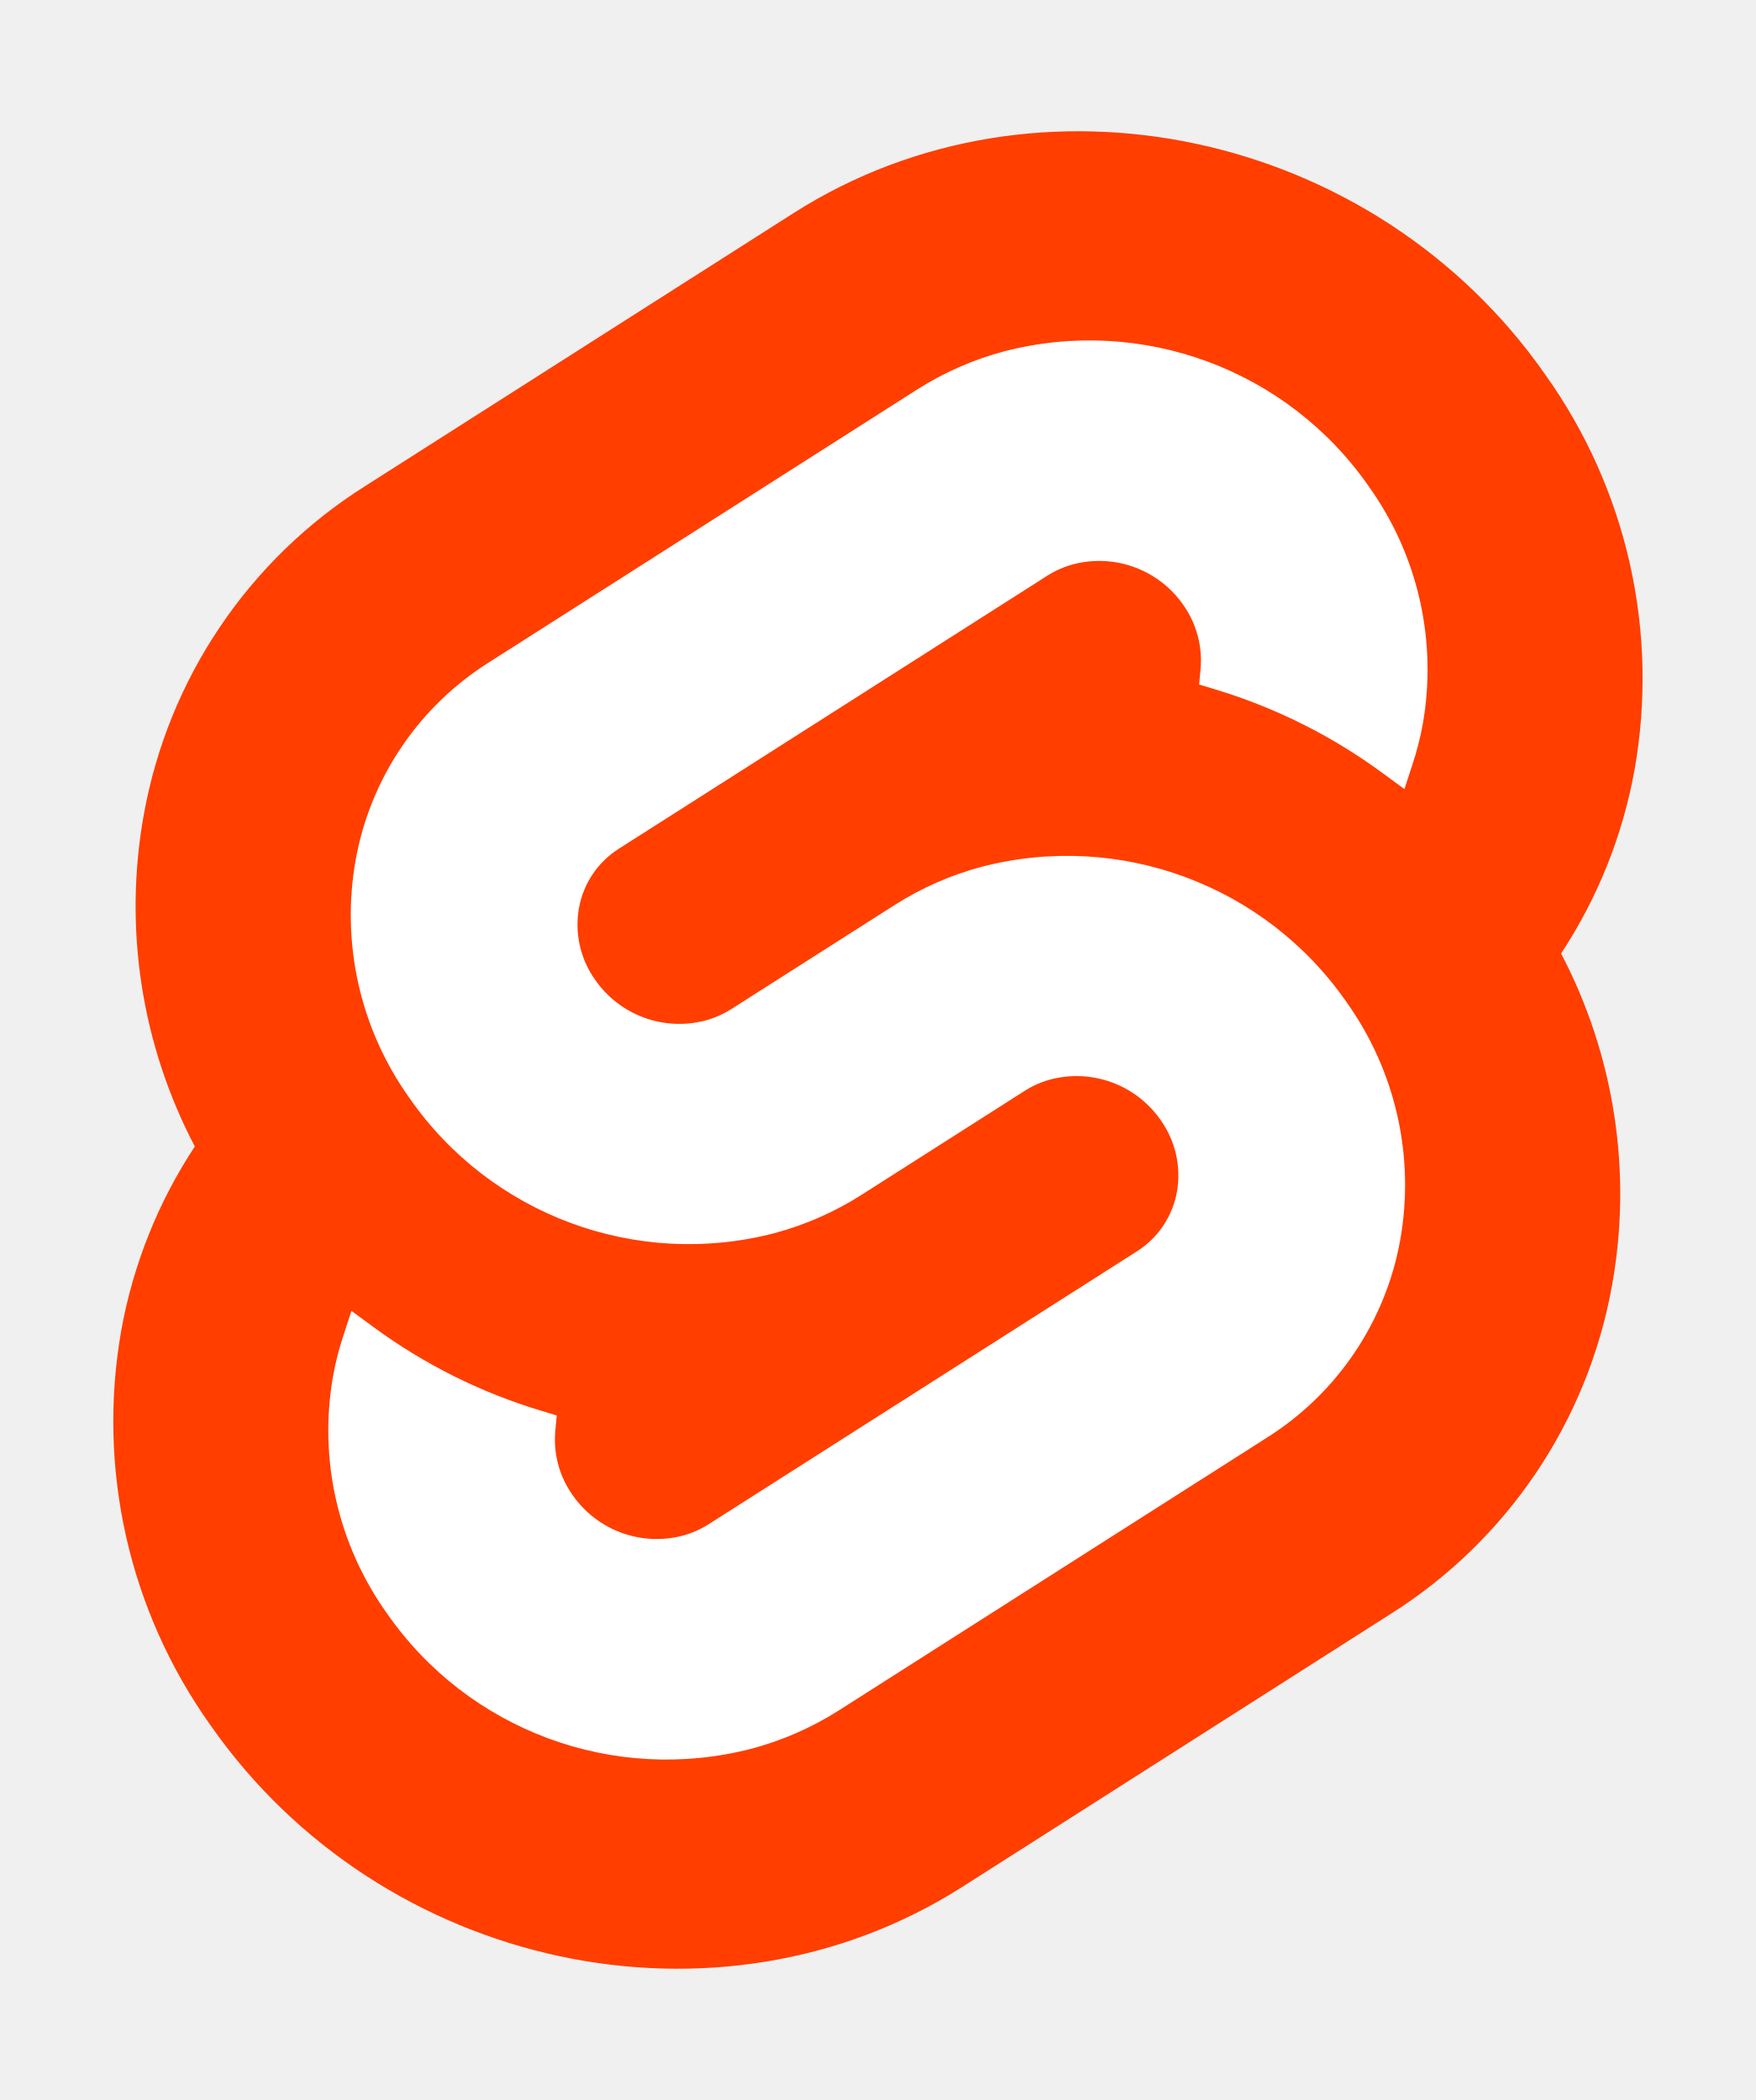
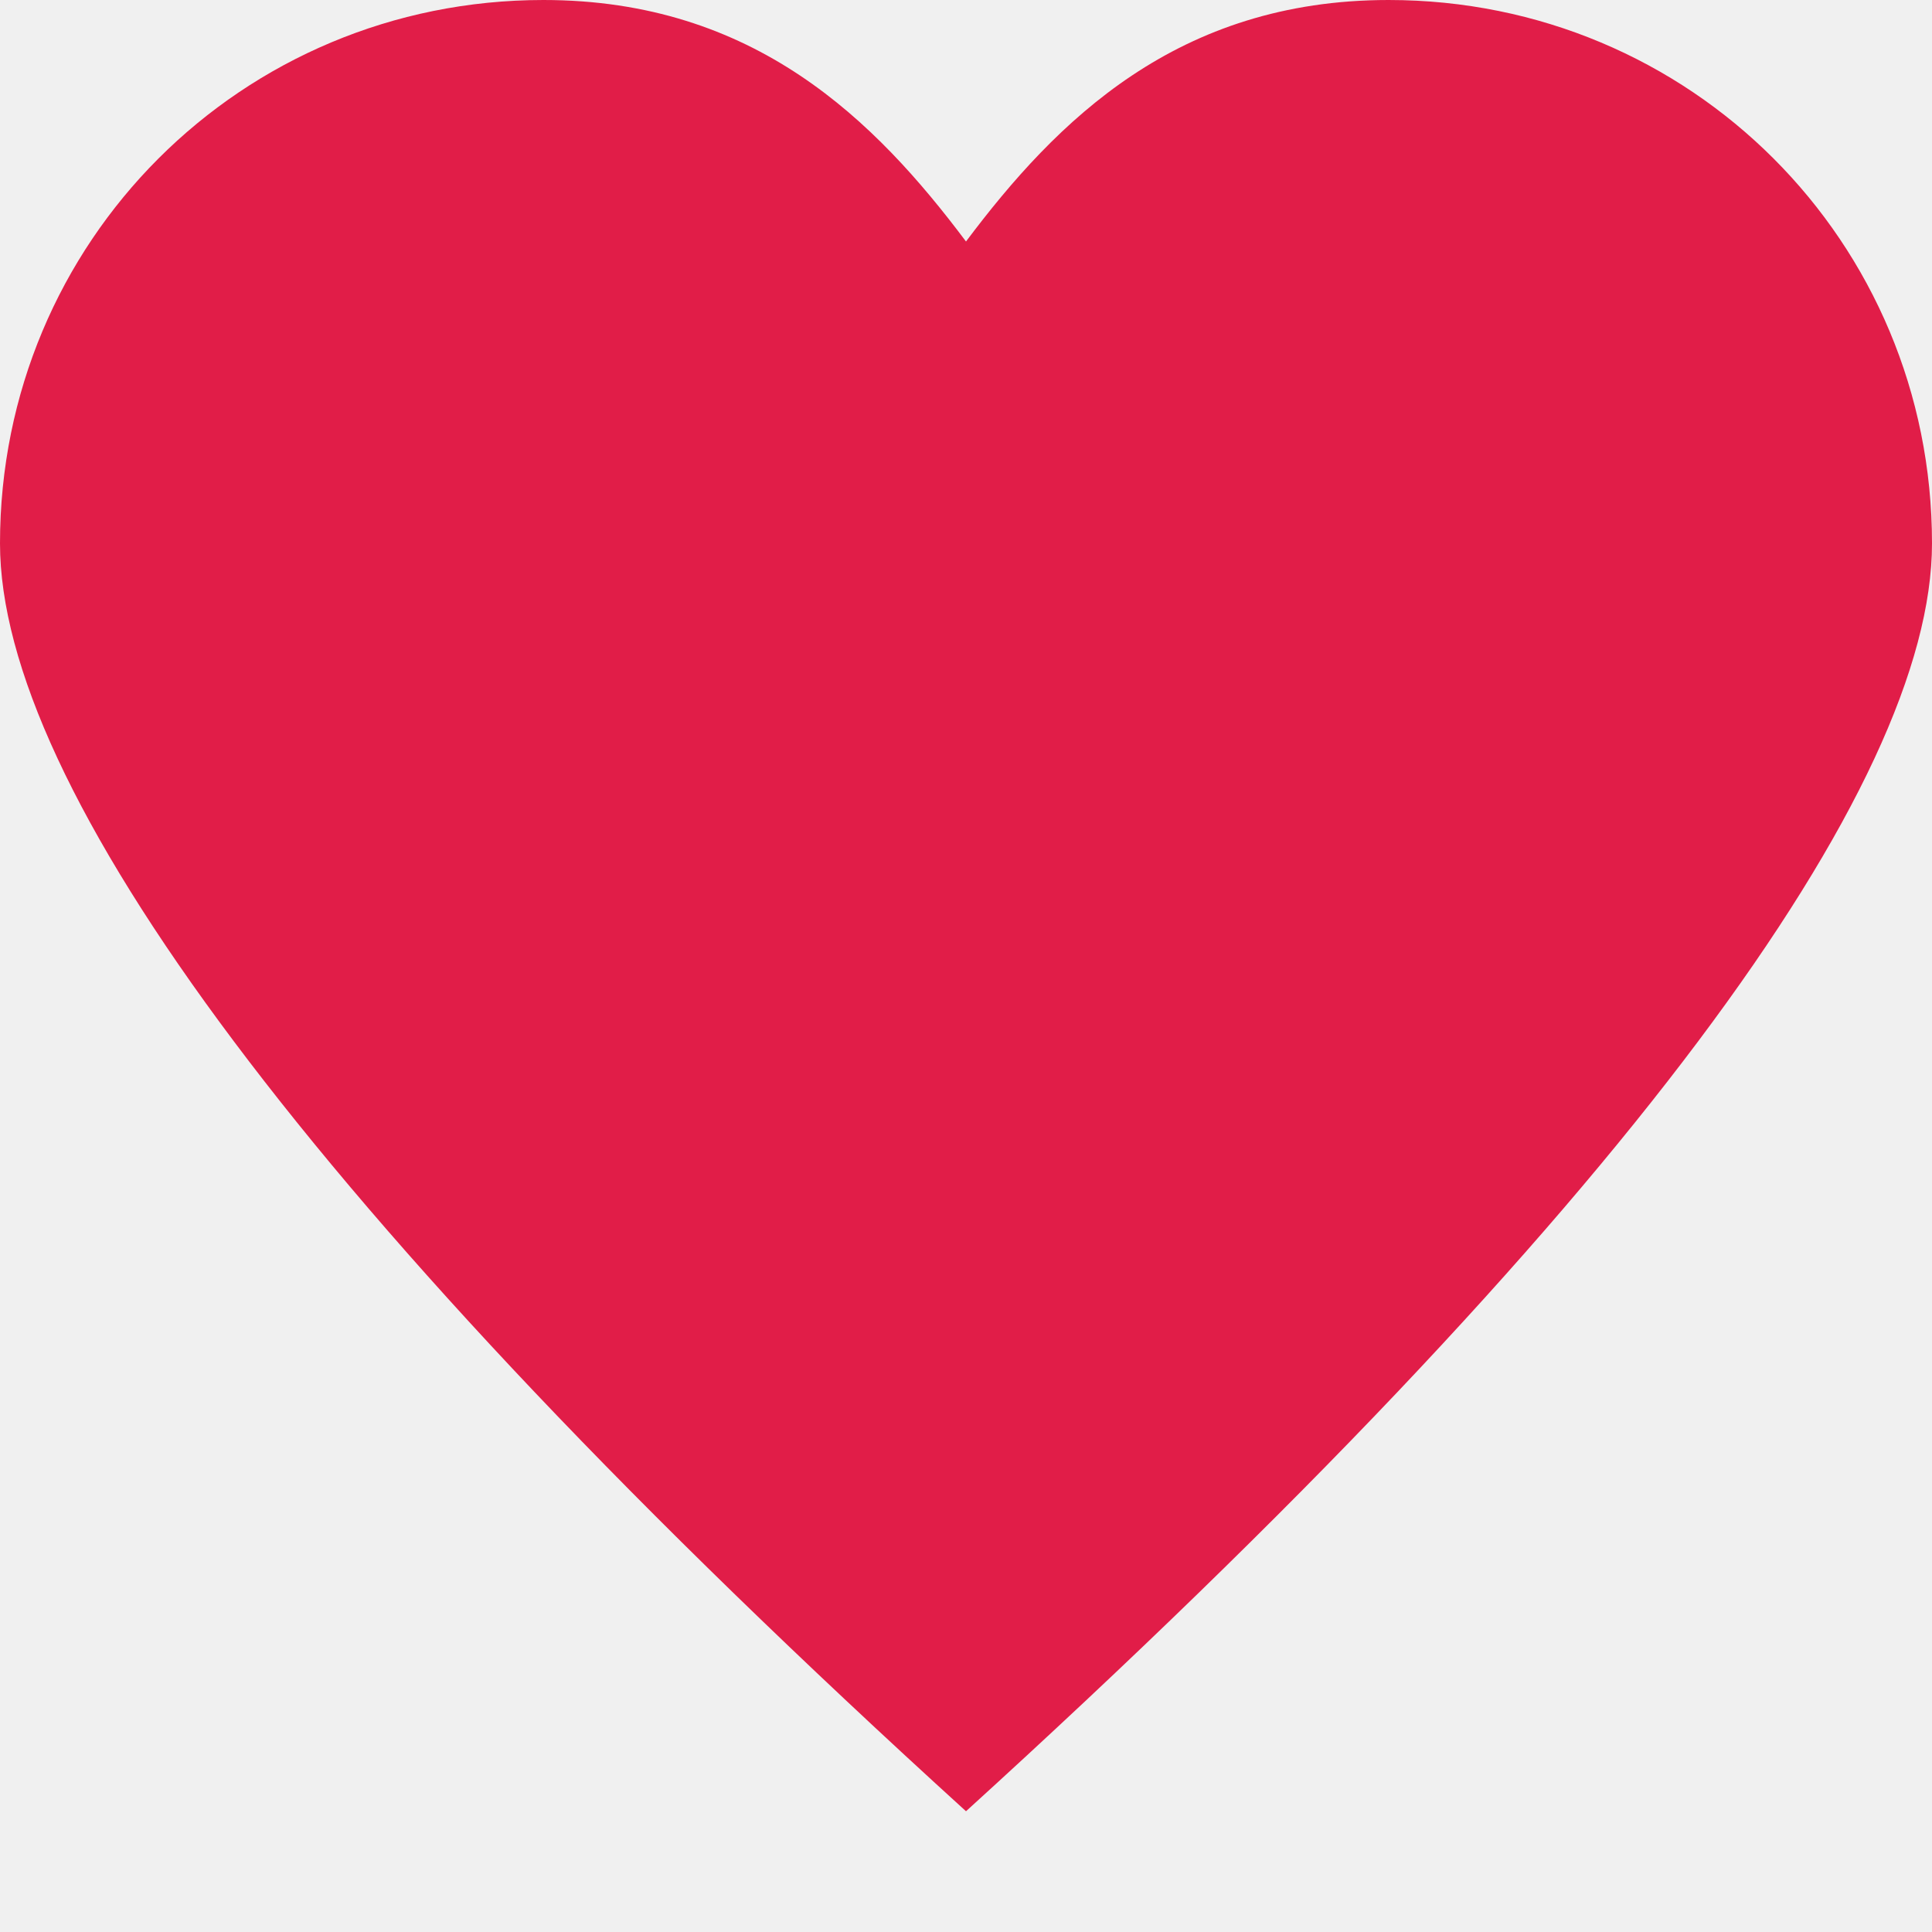
- <svg xmlns="http://www.w3.org/2000/svg" width="107" height="128" viewBox="0 0 107 128">
-   <path d="M94.157 22.819c-10.4-14.885-30.94-19.297-45.792-9.835L22.282 29.608A29.92 29.92 0 0 0 8.764 49.65a31.5 31.5 0 0 0 3.108 20.231 30 30 0 0 0-4.477 11.183 31.9 31.9 0 0 0 5.448 24.116c10.402 14.887 30.942 19.297 45.791 9.835l26.083-16.624A29.92 29.92 0 0 0 98.235 78.35a31.53 31.53 0 0 0-3.105-20.232 30 30 0 0 0 4.474-11.182 31.88 31.88 0 0 0-5.447-24.116" style="fill:#ff3e00" />
-   <path d="M45.817 106.582a20.72 20.72 0 0 1-22.237-8.243 19.17 19.17 0 0 1-3.277-14.503 18 18 0 0 1 .624-2.435l.49-1.498 1.337.981a33.6 33.6 0 0 0 10.203 5.098l.97.294-.09.968a5.85 5.85 0 0 0 1.052 3.878 6.24 6.24 0 0 0 6.695 2.485 5.8 5.8 0 0 0 1.603-.704L69.27 76.28a5.43 5.43 0 0 0 2.45-3.631 5.8 5.8 0 0 0-.987-4.371 6.24 6.24 0 0 0-6.698-2.487 5.7 5.7 0 0 0-1.6.704l-9.953 6.345a19 19 0 0 1-5.296 2.326 20.72 20.72 0 0 1-22.237-8.243 19.17 19.17 0 0 1-3.277-14.502 17.99 17.99 0 0 1 8.13-12.052l26.081-16.623a19 19 0 0 1 5.3-2.329 20.72 20.72 0 0 1 22.237 8.243 19.17 19.17 0 0 1 3.277 14.503 18 18 0 0 1-.624 2.435l-.49 1.498-1.337-.98a33.6 33.6 0 0 0-10.203-5.1l-.97-.294.09-.968a5.86 5.86 0 0 0-1.052-3.878 6.24 6.24 0 0 0-6.696-2.485 5.8 5.8 0 0 0-1.602.704L37.73 51.72a5.42 5.42 0 0 0-2.449 3.63 5.79 5.79 0 0 0 .986 4.372 6.24 6.24 0 0 0 6.698 2.486 5.8 5.8 0 0 0 1.602-.704l9.952-6.342a19 19 0 0 1 5.295-2.328 20.72 20.72 0 0 1 22.237 8.242 19.17 19.17 0 0 1 3.277 14.503 18 18 0 0 1-8.13 12.053l-26.081 16.622a19 19 0 0 1-5.3 2.328" style="fill:#fff" />
+ <svg xmlns="http://www.w3.org/2000/svg" width="128" height="128" viewBox="0 0 128 128">
+   <path d="M64 120 C20 80 0 52 0 36 0 16 16 0 36 0 50 0 58 8 64 16 70 8 78 0 92 0 112 0 128 16 128 36 128 52 108 80 64 120Z" fill="#e11d48" />
</svg>
